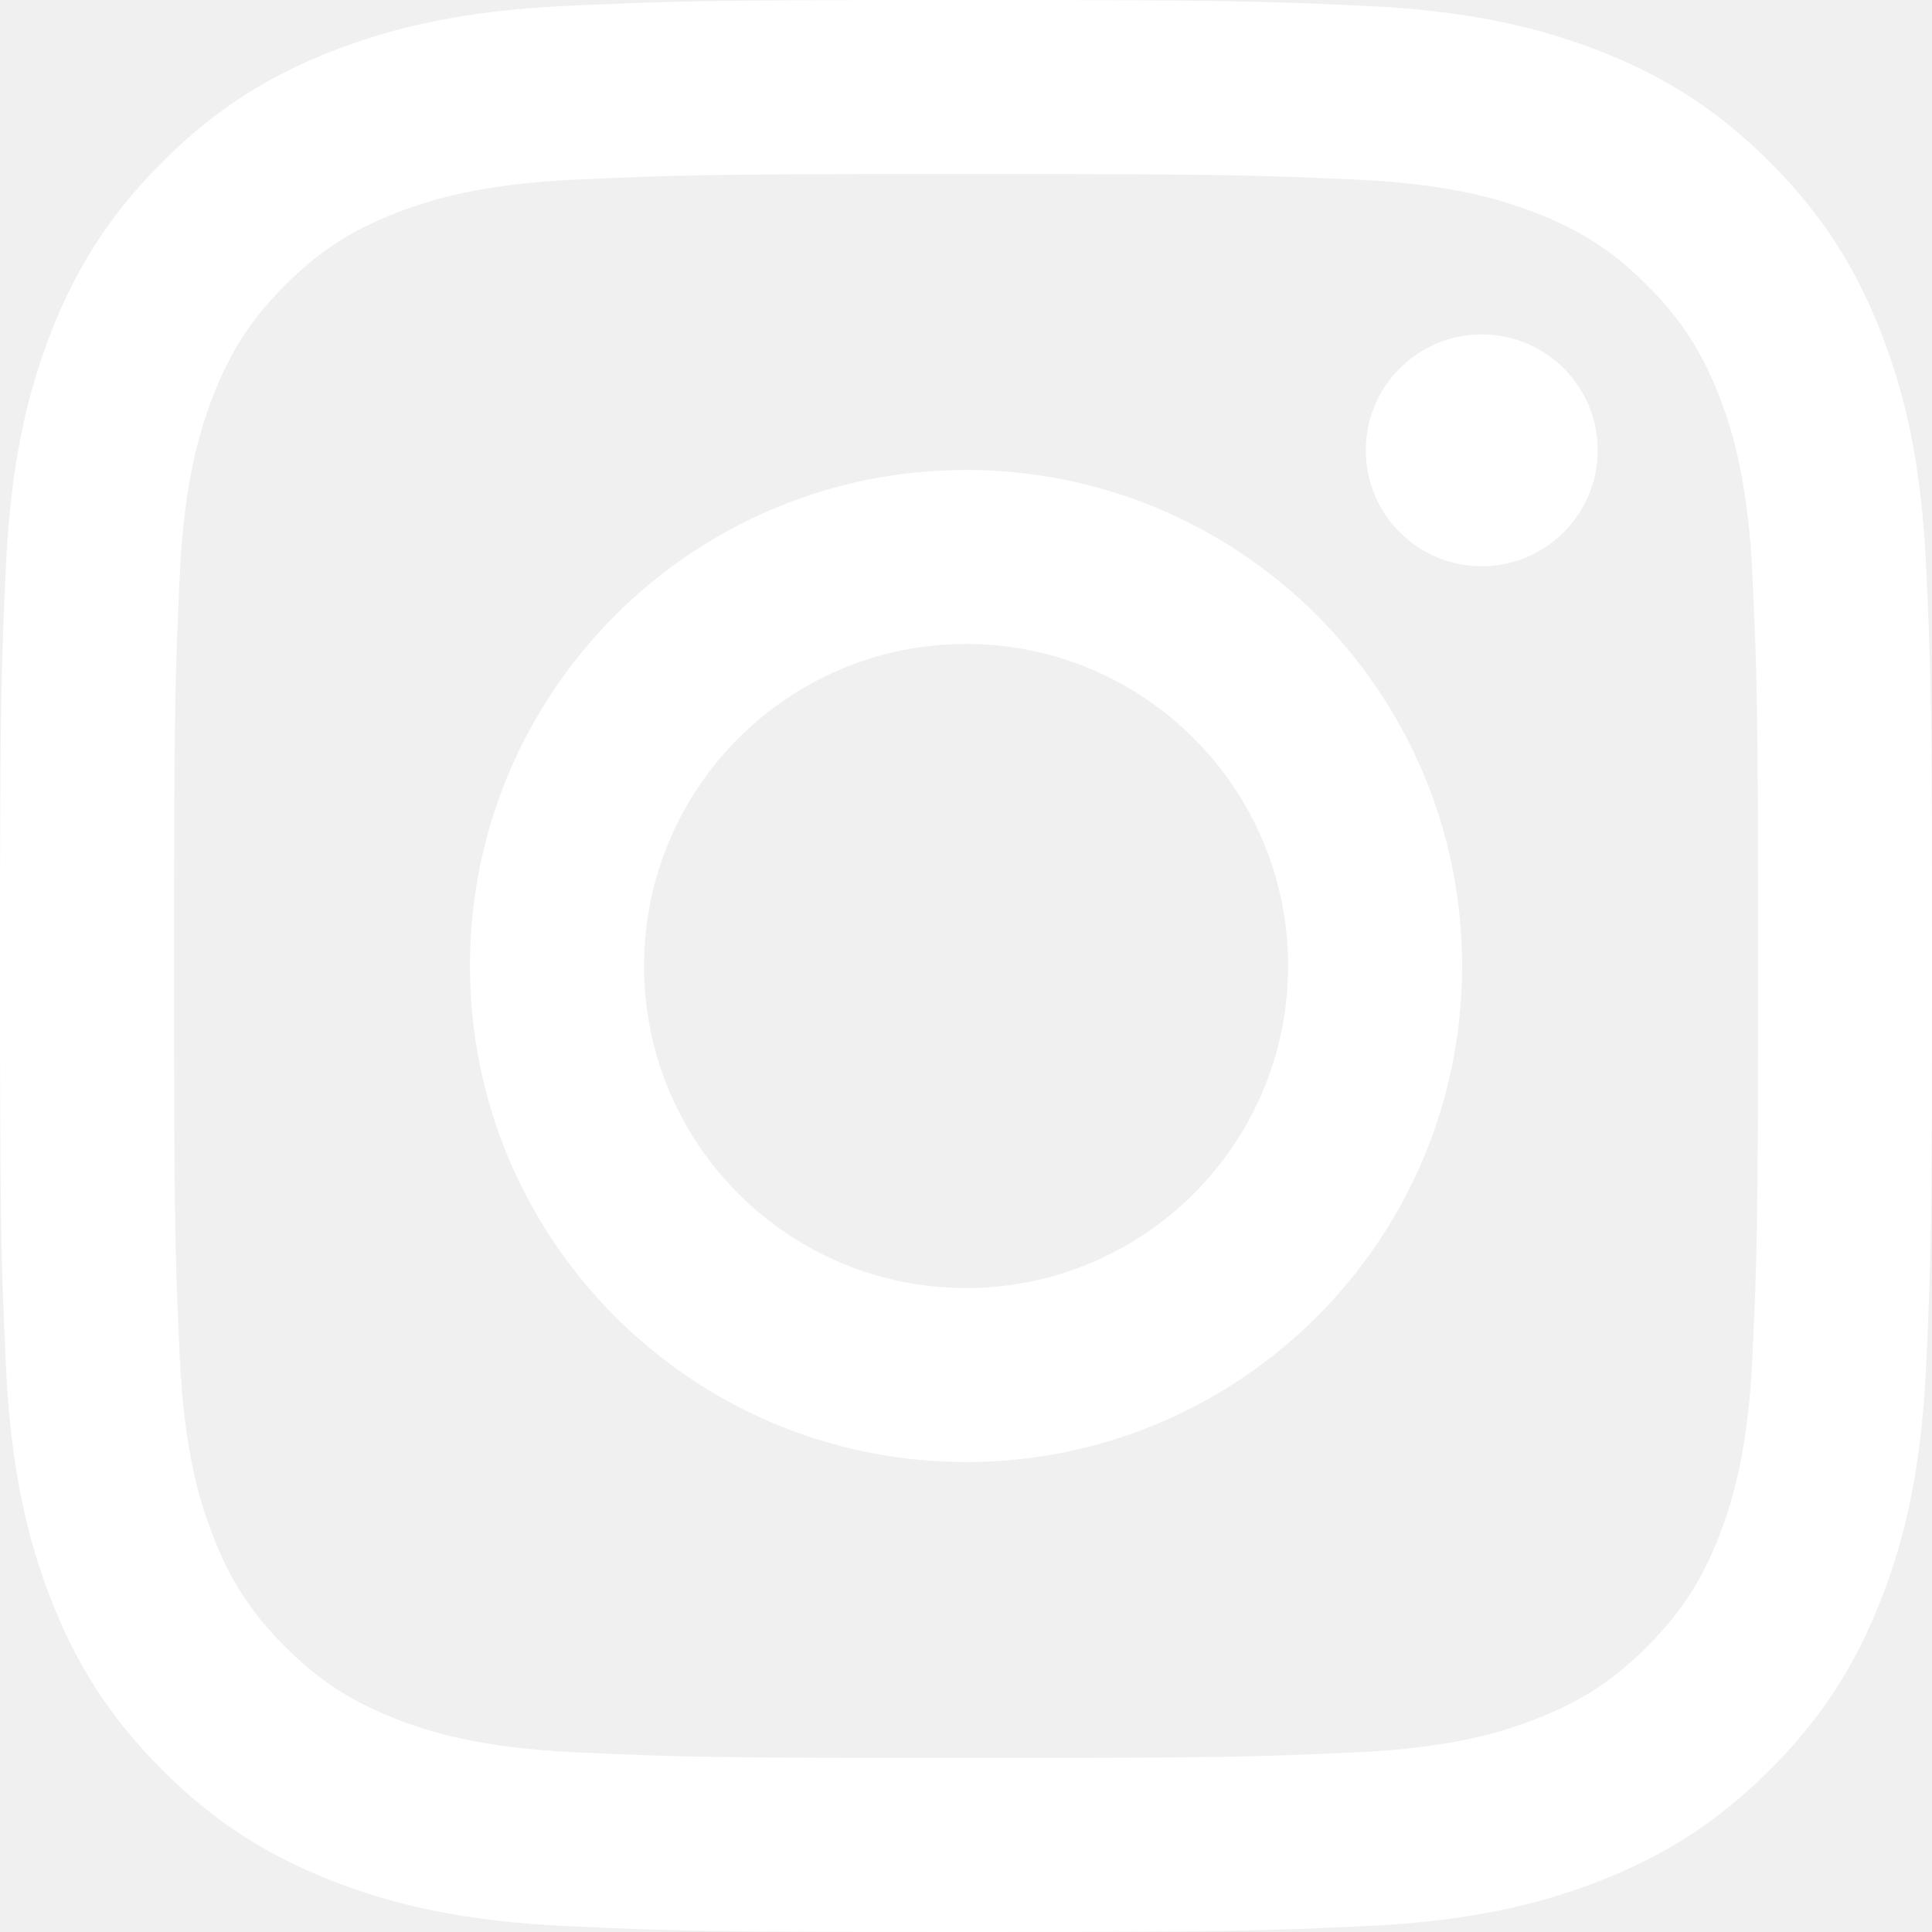
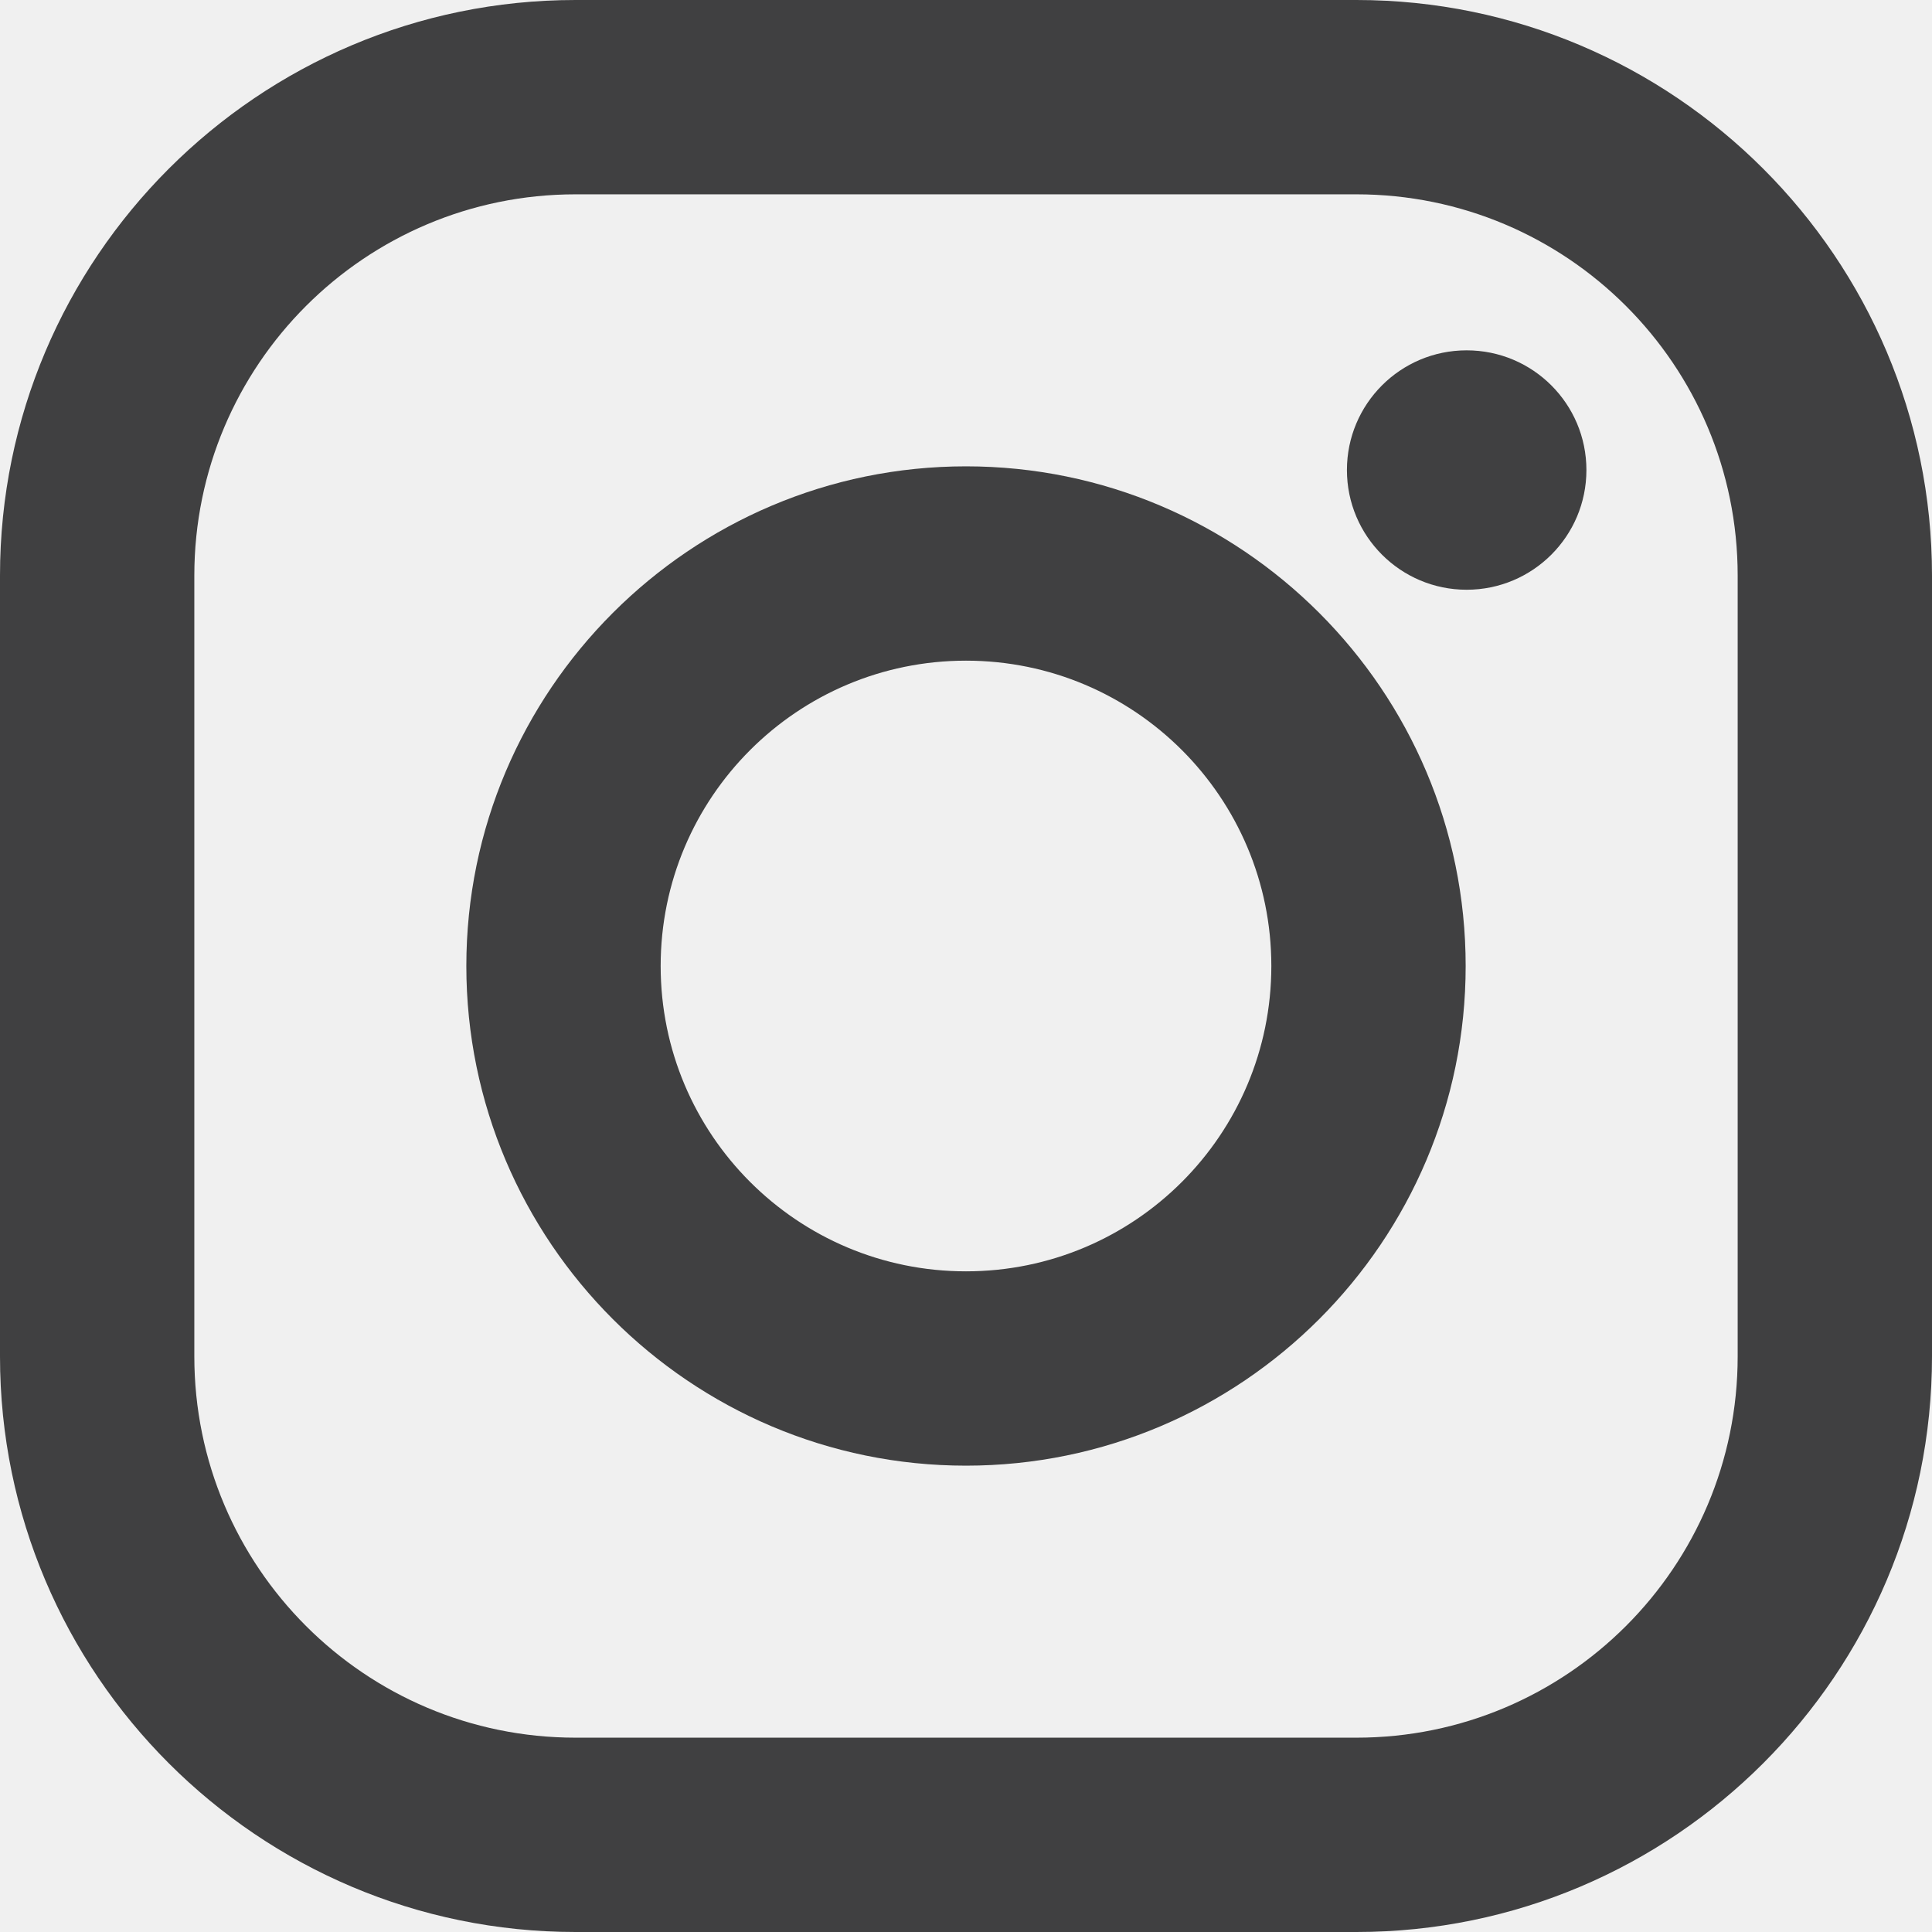
- <svg xmlns="http://www.w3.org/2000/svg" width="32" height="32" viewBox="0 0 32 32" fill="none">
-   <path d="M10.668 16C10.668 13.055 13.055 10.666 16.001 10.666C18.946 10.666 21.335 13.055 21.335 16C21.335 18.945 18.946 21.334 16.001 21.334C13.055 21.334 10.668 18.945 10.668 16ZM7.784 16C7.784 20.538 11.463 24.216 16.001 24.216C20.538 24.216 24.217 20.538 24.217 16C24.217 11.462 20.538 7.784 16.001 7.784C11.463 7.784 7.784 11.462 7.784 16ZM22.622 7.458C22.622 8.518 23.481 9.379 24.543 9.379C25.602 9.379 26.463 8.518 26.463 7.458C26.463 6.399 25.604 5.539 24.543 5.539C23.481 5.539 22.622 6.399 22.622 7.458ZM9.536 29.024C7.976 28.953 7.128 28.693 6.564 28.473C5.817 28.182 5.285 27.836 4.724 27.276C4.164 26.717 3.817 26.184 3.527 25.437C3.307 24.874 3.048 24.026 2.977 22.466C2.899 20.779 2.883 20.273 2.883 16C2.883 11.727 2.9 11.222 2.977 9.534C3.048 7.974 3.309 7.128 3.527 6.563C3.818 5.816 4.164 5.283 4.724 4.722C5.284 4.163 5.816 3.815 6.564 3.526C7.128 3.306 7.976 3.046 9.536 2.975C11.222 2.898 11.729 2.882 16.001 2.882C20.273 2.882 20.779 2.899 22.467 2.975C24.027 3.046 24.873 3.307 25.438 3.526C26.185 3.815 26.718 4.163 27.279 4.722C27.838 5.282 28.185 5.816 28.476 6.563C28.695 7.126 28.955 7.974 29.026 9.534C29.104 11.222 29.119 11.727 29.119 16C29.119 20.271 29.104 20.778 29.026 22.466C28.955 24.026 28.694 24.874 28.476 25.437C28.185 26.184 27.838 26.717 27.279 27.276C26.719 27.836 26.185 28.182 25.438 28.473C24.875 28.693 24.027 28.953 22.467 29.024C20.78 29.101 20.273 29.117 16.001 29.117C11.729 29.117 11.222 29.101 9.536 29.024ZM9.404 0.097C7.7 0.174 6.537 0.445 5.52 0.84C4.468 1.248 3.576 1.796 2.686 2.686C1.797 3.575 1.249 4.467 0.84 5.52C0.445 6.537 0.174 7.7 0.097 9.404C0.018 11.11 0 11.655 0 16C0 20.345 0.018 20.89 0.097 22.596C0.174 24.3 0.445 25.463 0.84 26.48C1.249 27.532 1.795 28.425 2.686 29.314C3.575 30.204 4.467 30.75 5.52 31.16C6.539 31.555 7.7 31.826 9.404 31.903C11.111 31.981 11.655 32 16.001 32C20.347 32 20.891 31.982 22.597 31.903C24.301 31.826 25.464 31.555 26.481 31.16C27.533 30.75 28.425 30.204 29.316 29.314C30.205 28.425 30.752 27.532 31.161 26.48C31.557 25.463 31.828 24.3 31.904 22.596C31.982 20.889 32 20.345 32 16C32 11.655 31.982 11.11 31.904 9.404C31.827 7.7 31.557 6.537 31.161 5.52C30.752 4.468 30.205 3.576 29.316 2.686C28.426 1.796 27.533 1.248 26.483 0.84C25.464 0.445 24.301 0.173 22.599 0.097C20.893 0.019 20.347 0 16.002 0C11.655 0 11.111 0.018 9.404 0.097Z" fill="white" />
+ <svg xmlns="http://www.w3.org/2000/svg" width="24" height="24" viewBox="0 0 24 24" fill="none">
+   <g clip-path="url(#clip0_819_555)">
+     <path d="M16.85 0H7.15C3.207 0 0 3.207 0 7.15V16.85C0 20.793 3.207 24 7.15 24H16.85C20.793 24 24 20.793 24 16.85V7.15C24 3.207 20.793 0 16.85 0ZM21.586 16.85C21.586 19.465 19.465 21.586 16.85 21.586H7.15C4.535 21.586 2.414 19.465 2.414 16.85V7.15C2.414 4.534 4.535 2.414 7.15 2.414H16.85C19.465 2.414 21.586 4.534 21.586 7.15V16.85Z" fill="#404041" />
+     <path d="M12 5.793C8.578 5.793 5.793 8.578 5.793 12C5.793 15.423 8.578 18.207 12 18.207C15.423 18.207 18.207 15.423 18.207 12C18.207 8.577 15.423 5.793 12 5.793ZM12 15.793C9.905 15.793 8.207 14.095 8.207 12C8.207 9.905 9.906 8.207 12 8.207C14.095 8.207 15.793 9.905 15.793 12C15.793 14.095 14.095 15.793 12 15.793Z" fill="#404041" />
+     <path d="M18.219 7.326C19.041 7.326 19.707 6.66 19.707 5.839C19.707 5.017 19.041 4.352 18.219 4.352C17.398 4.352 16.732 5.017 16.732 5.839C16.732 6.66 17.398 7.326 18.219 7.326Z" fill="#404041" />
+   </g>
+   <defs>
+     <clipPath id="clip0_819_555">
+       <rect width="24" height="24" fill="white" />
+     </clipPath>
+   </defs>
</svg>
